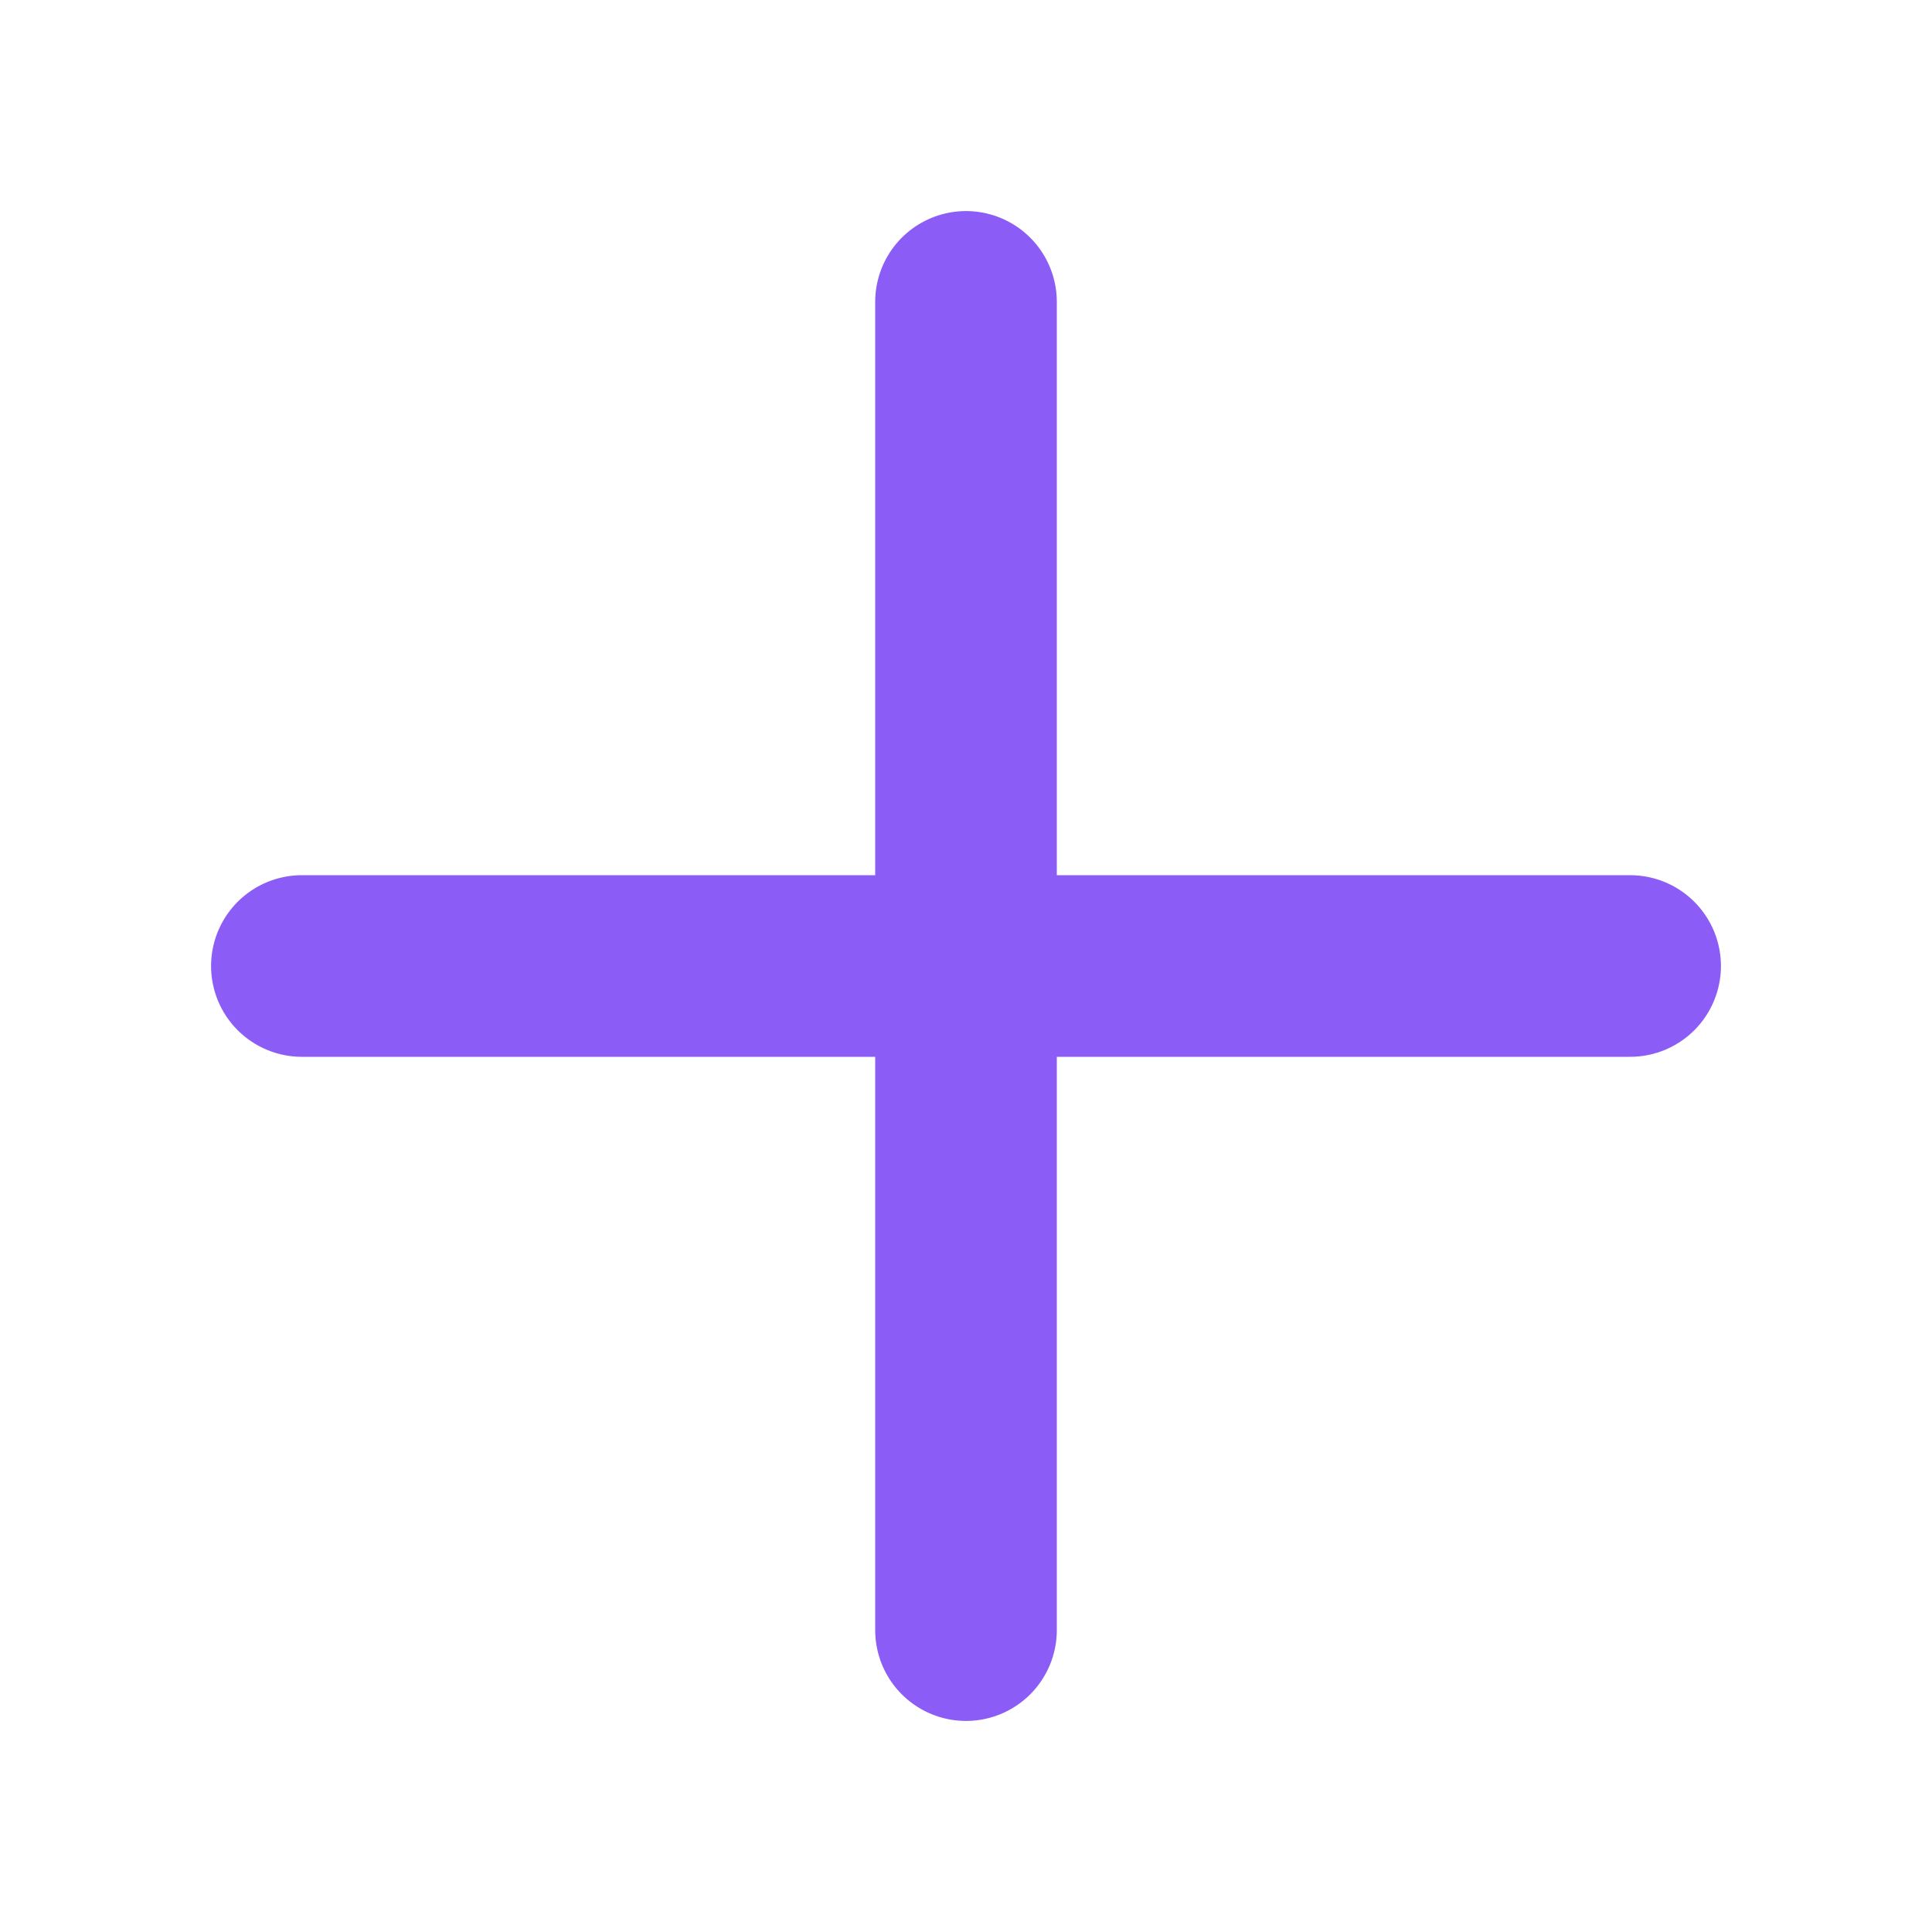
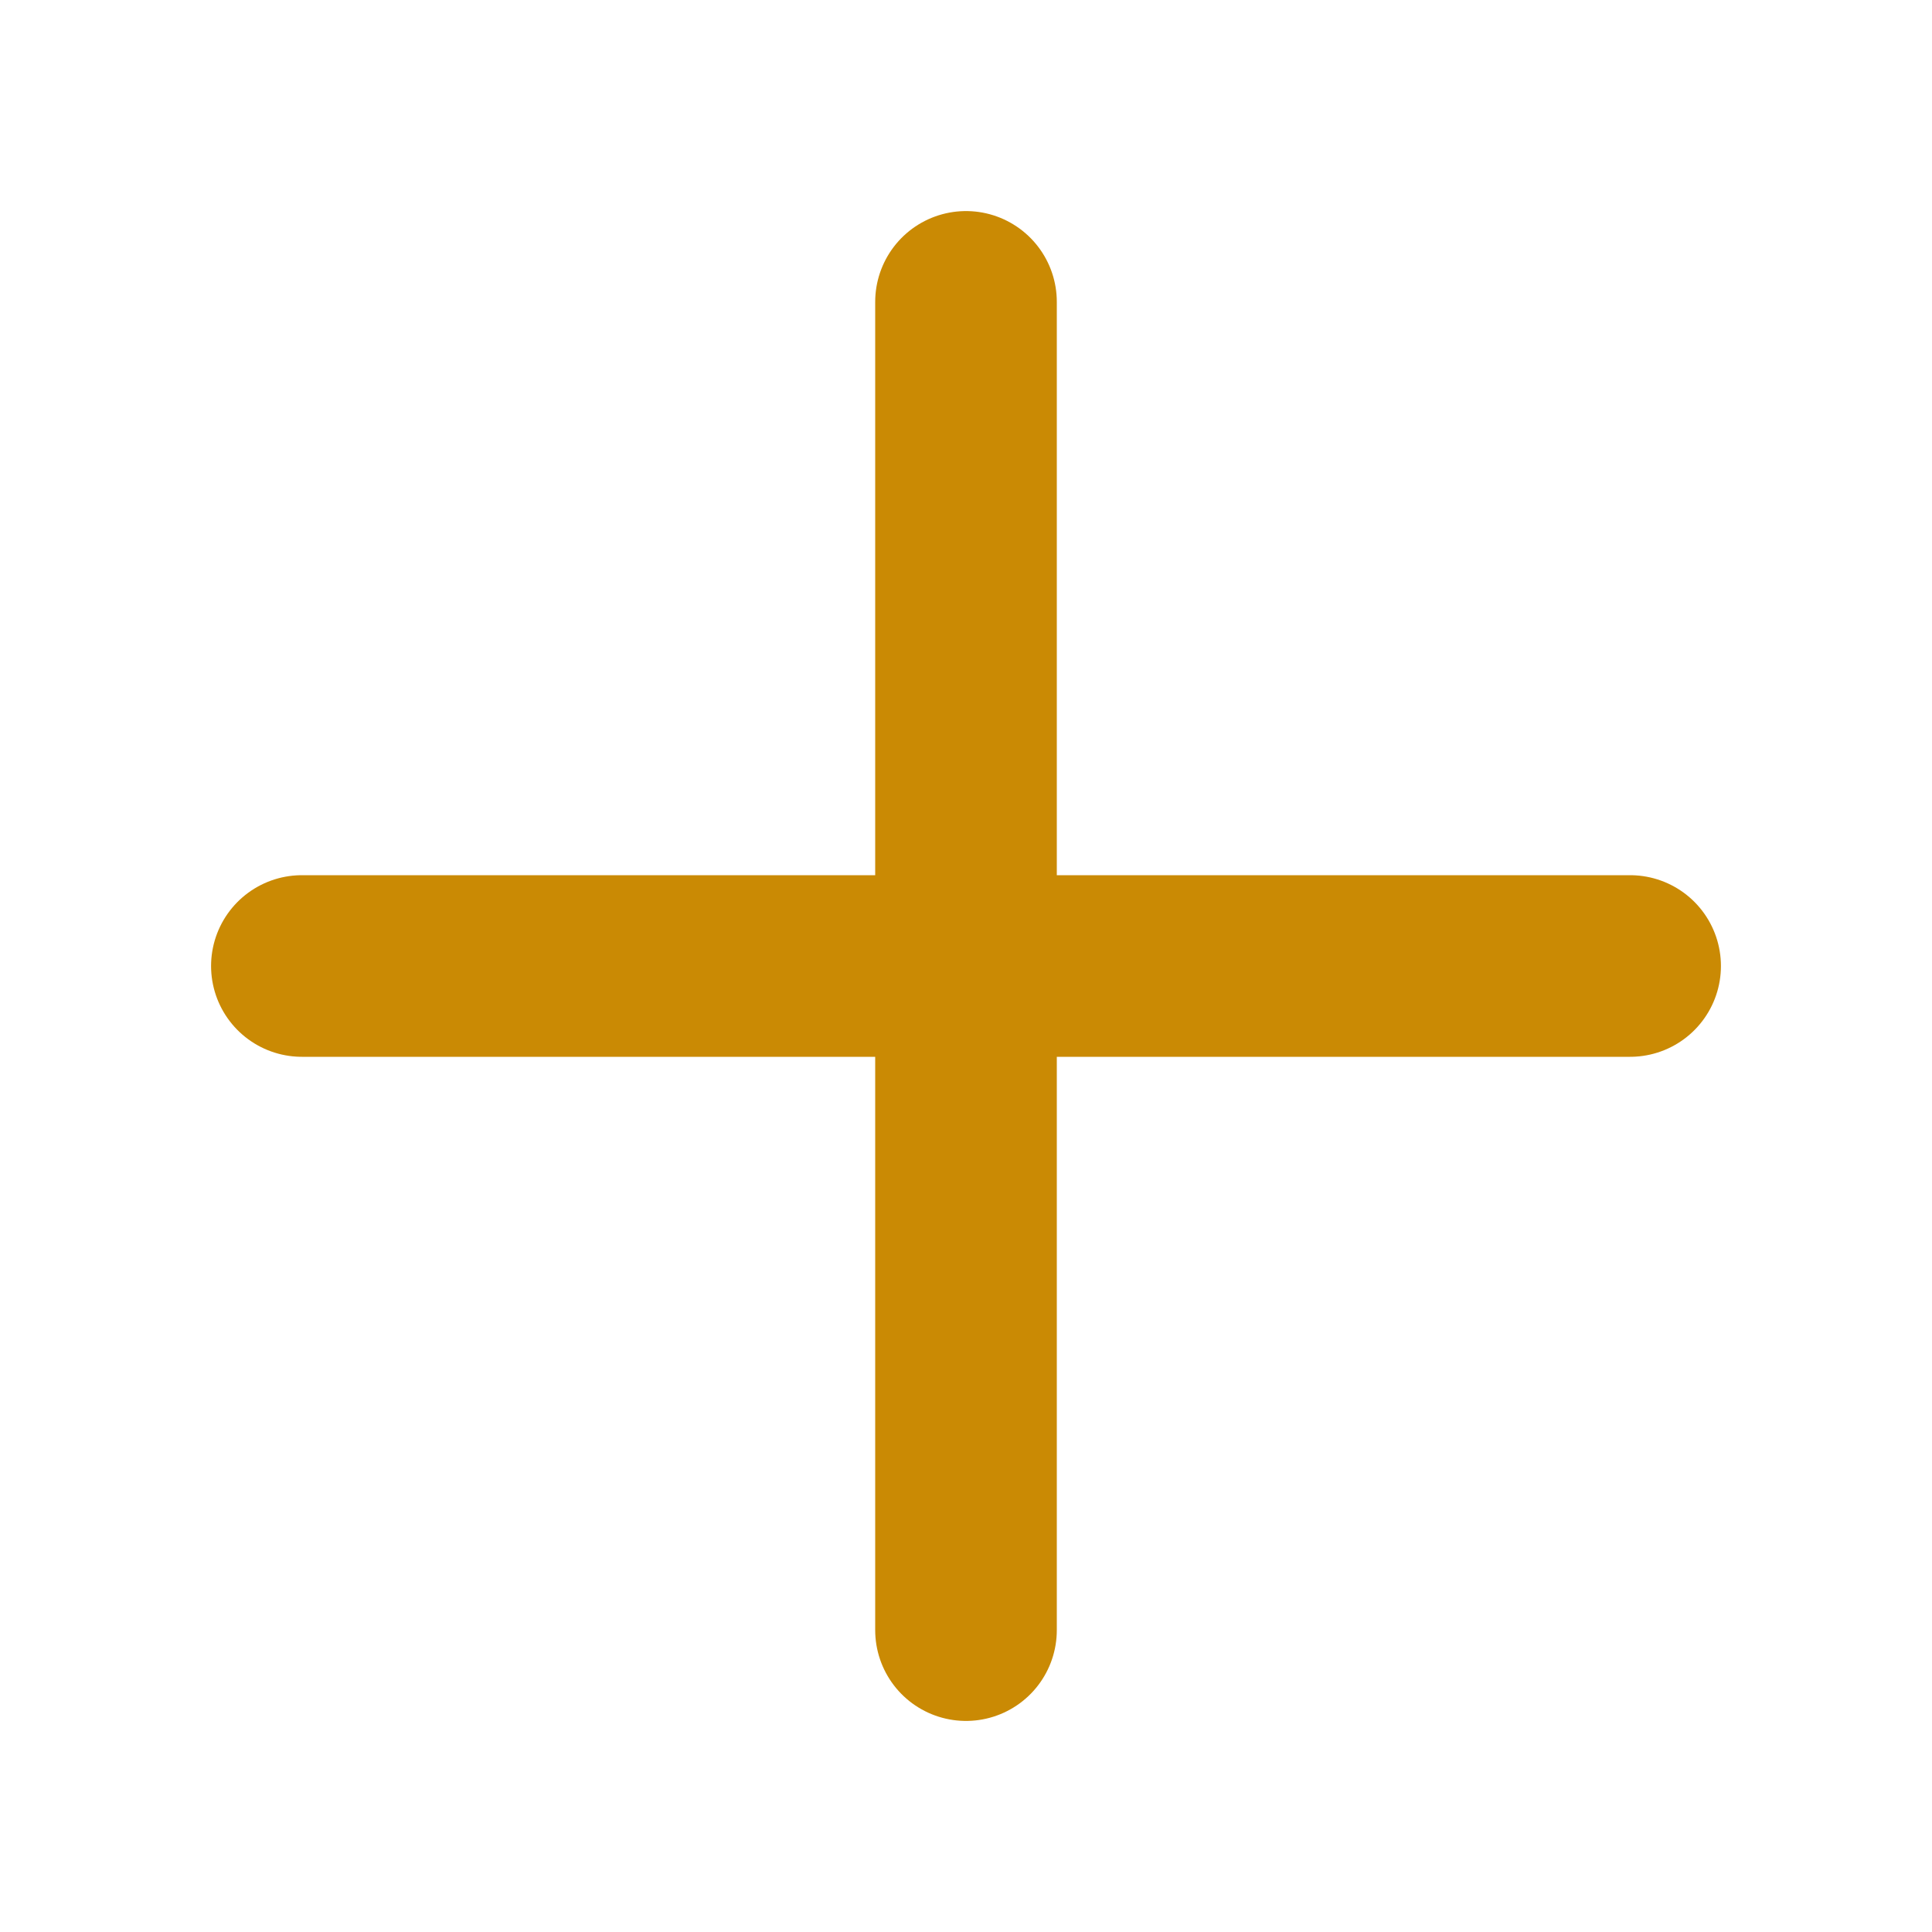
<svg xmlns="http://www.w3.org/2000/svg" width="20" height="20" viewBox="0 0 20 20" fill="none">
-   <path d="M3.125 10H16.875" stroke="#8B5CF6" stroke-width="1.88" stroke-linecap="round" stroke-linejoin="round" />
-   <path d="M10 3.125V16.875" stroke="#8B5CF6" stroke-width="1.88" stroke-linecap="round" stroke-linejoin="round" />
+   <path d="M3.125 10H16.875" stroke="#CA8A04" stroke-width="1.88" stroke-linecap="round" stroke-linejoin="round" />
+   <path d="M10 3.125V16.875" stroke="#CA8A04" stroke-width="1.88" stroke-linecap="round" stroke-linejoin="round" />
</svg>
